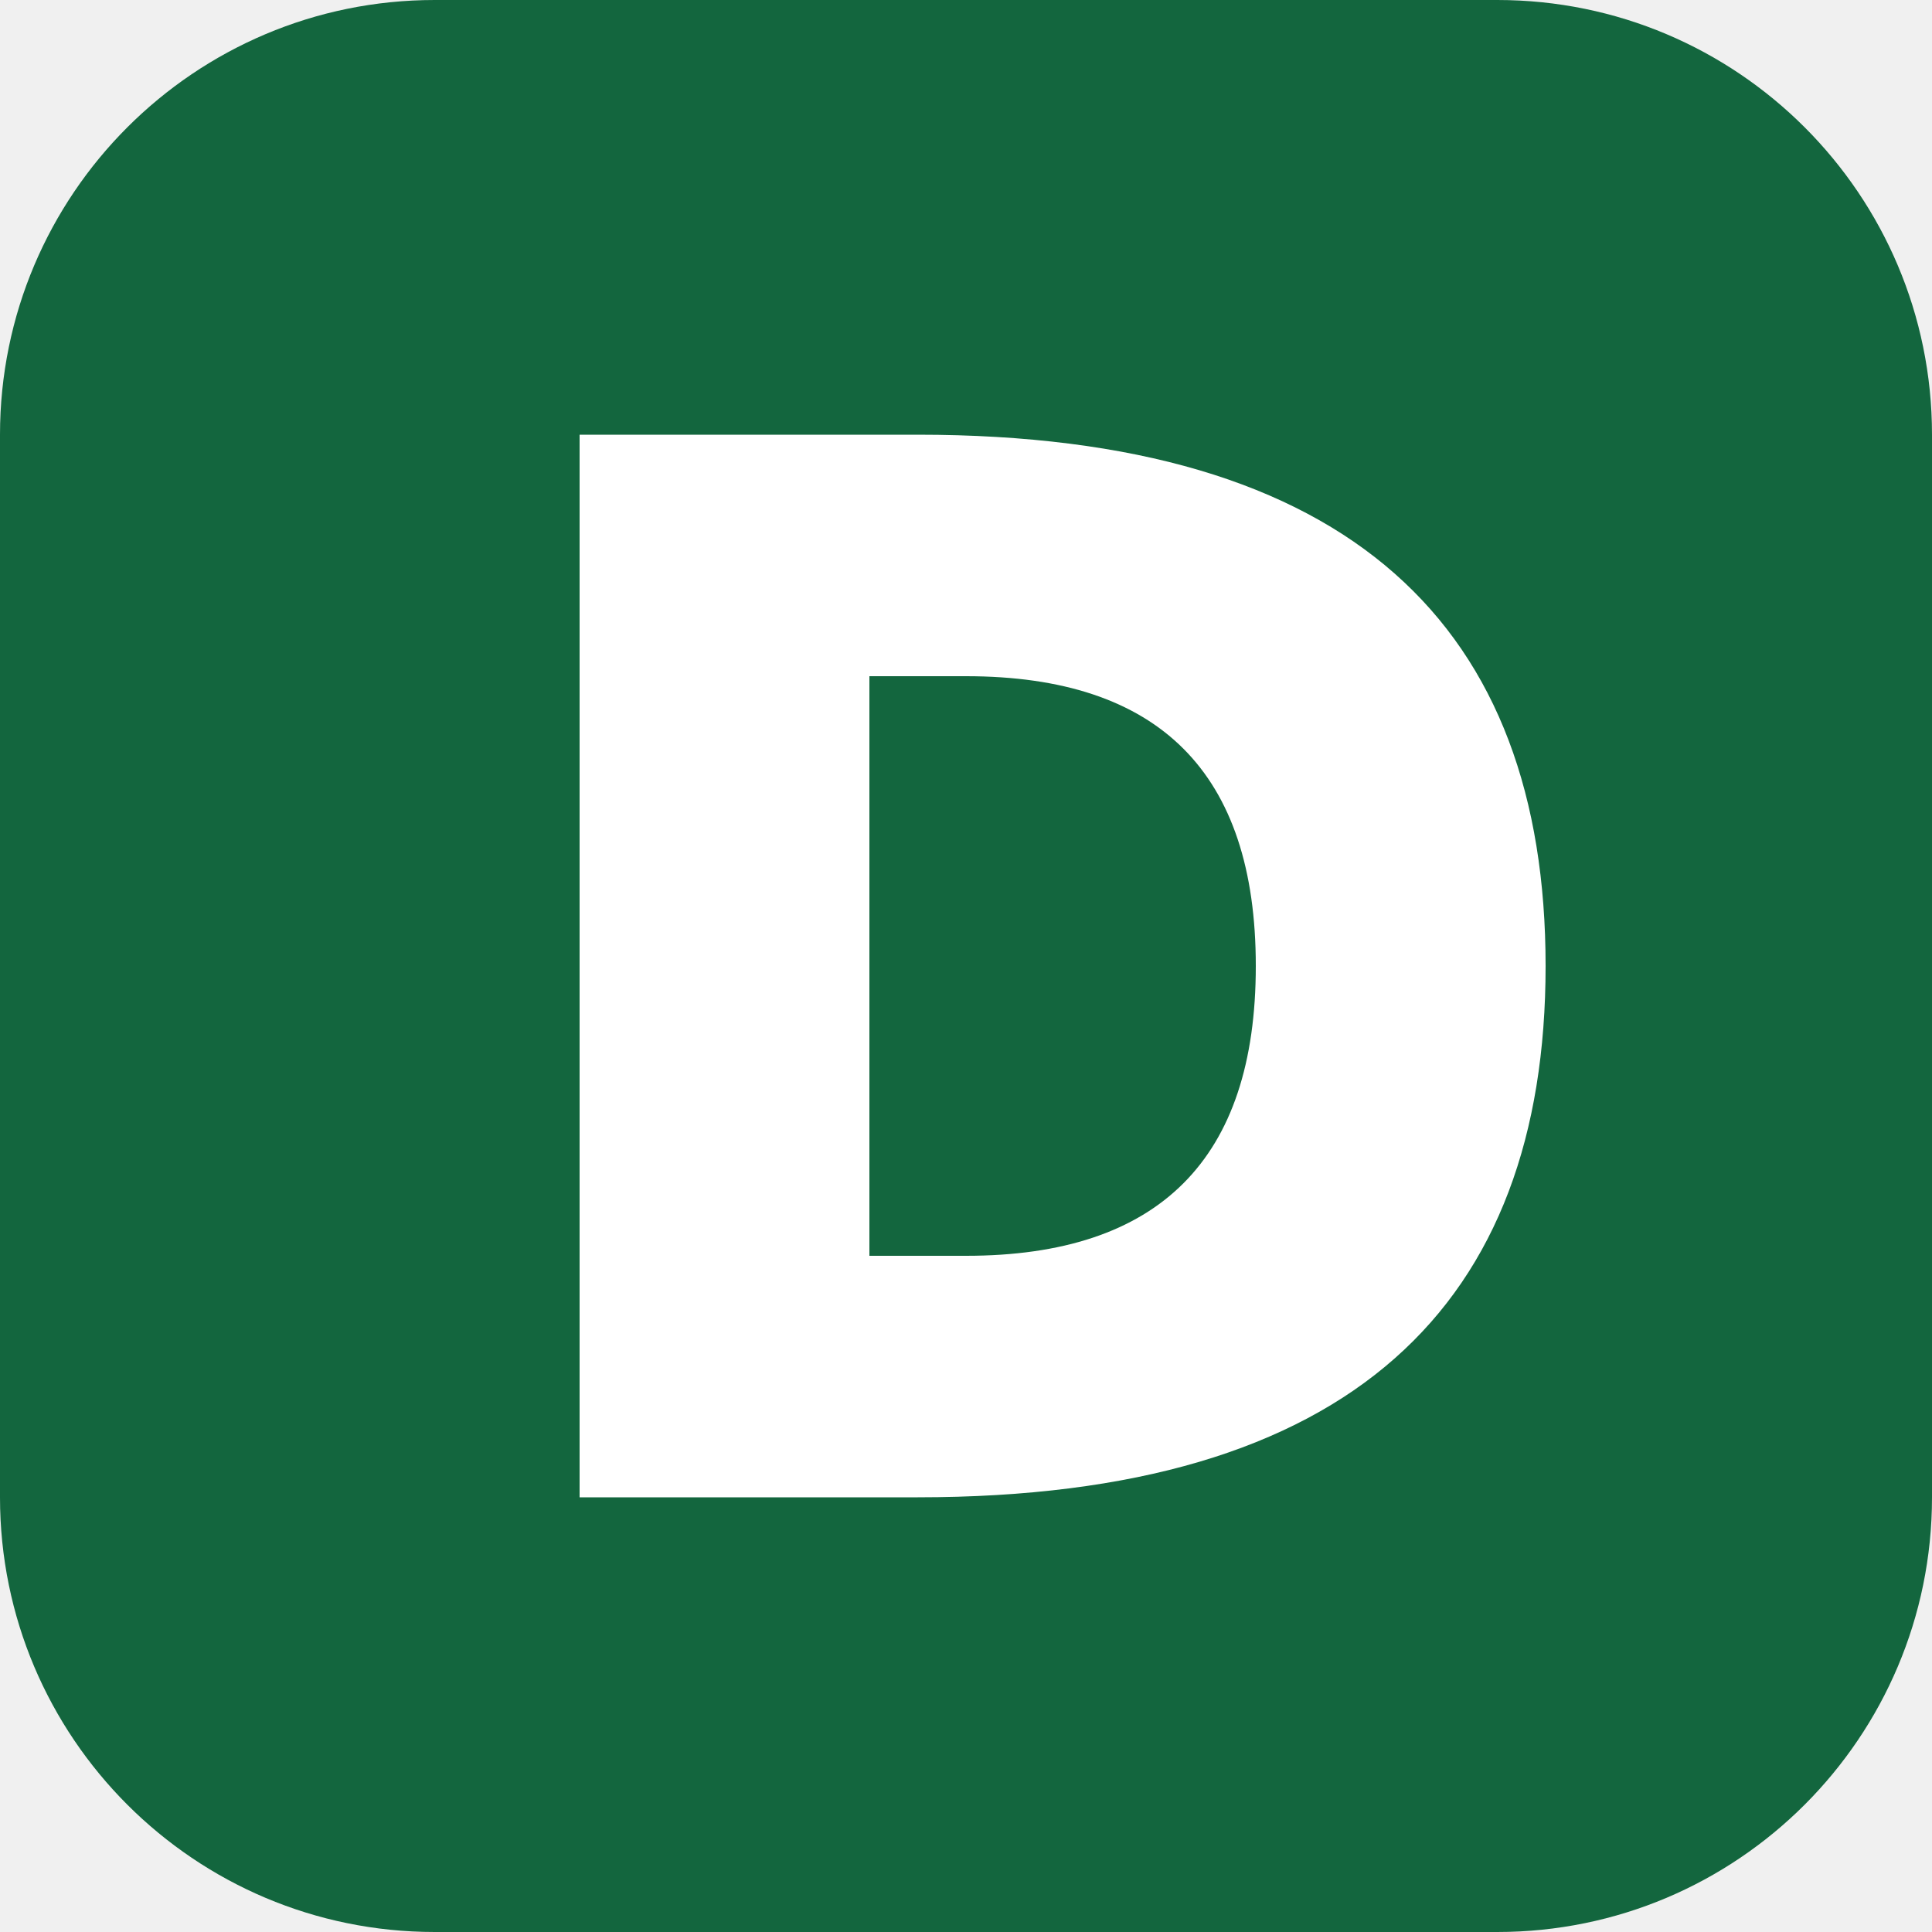
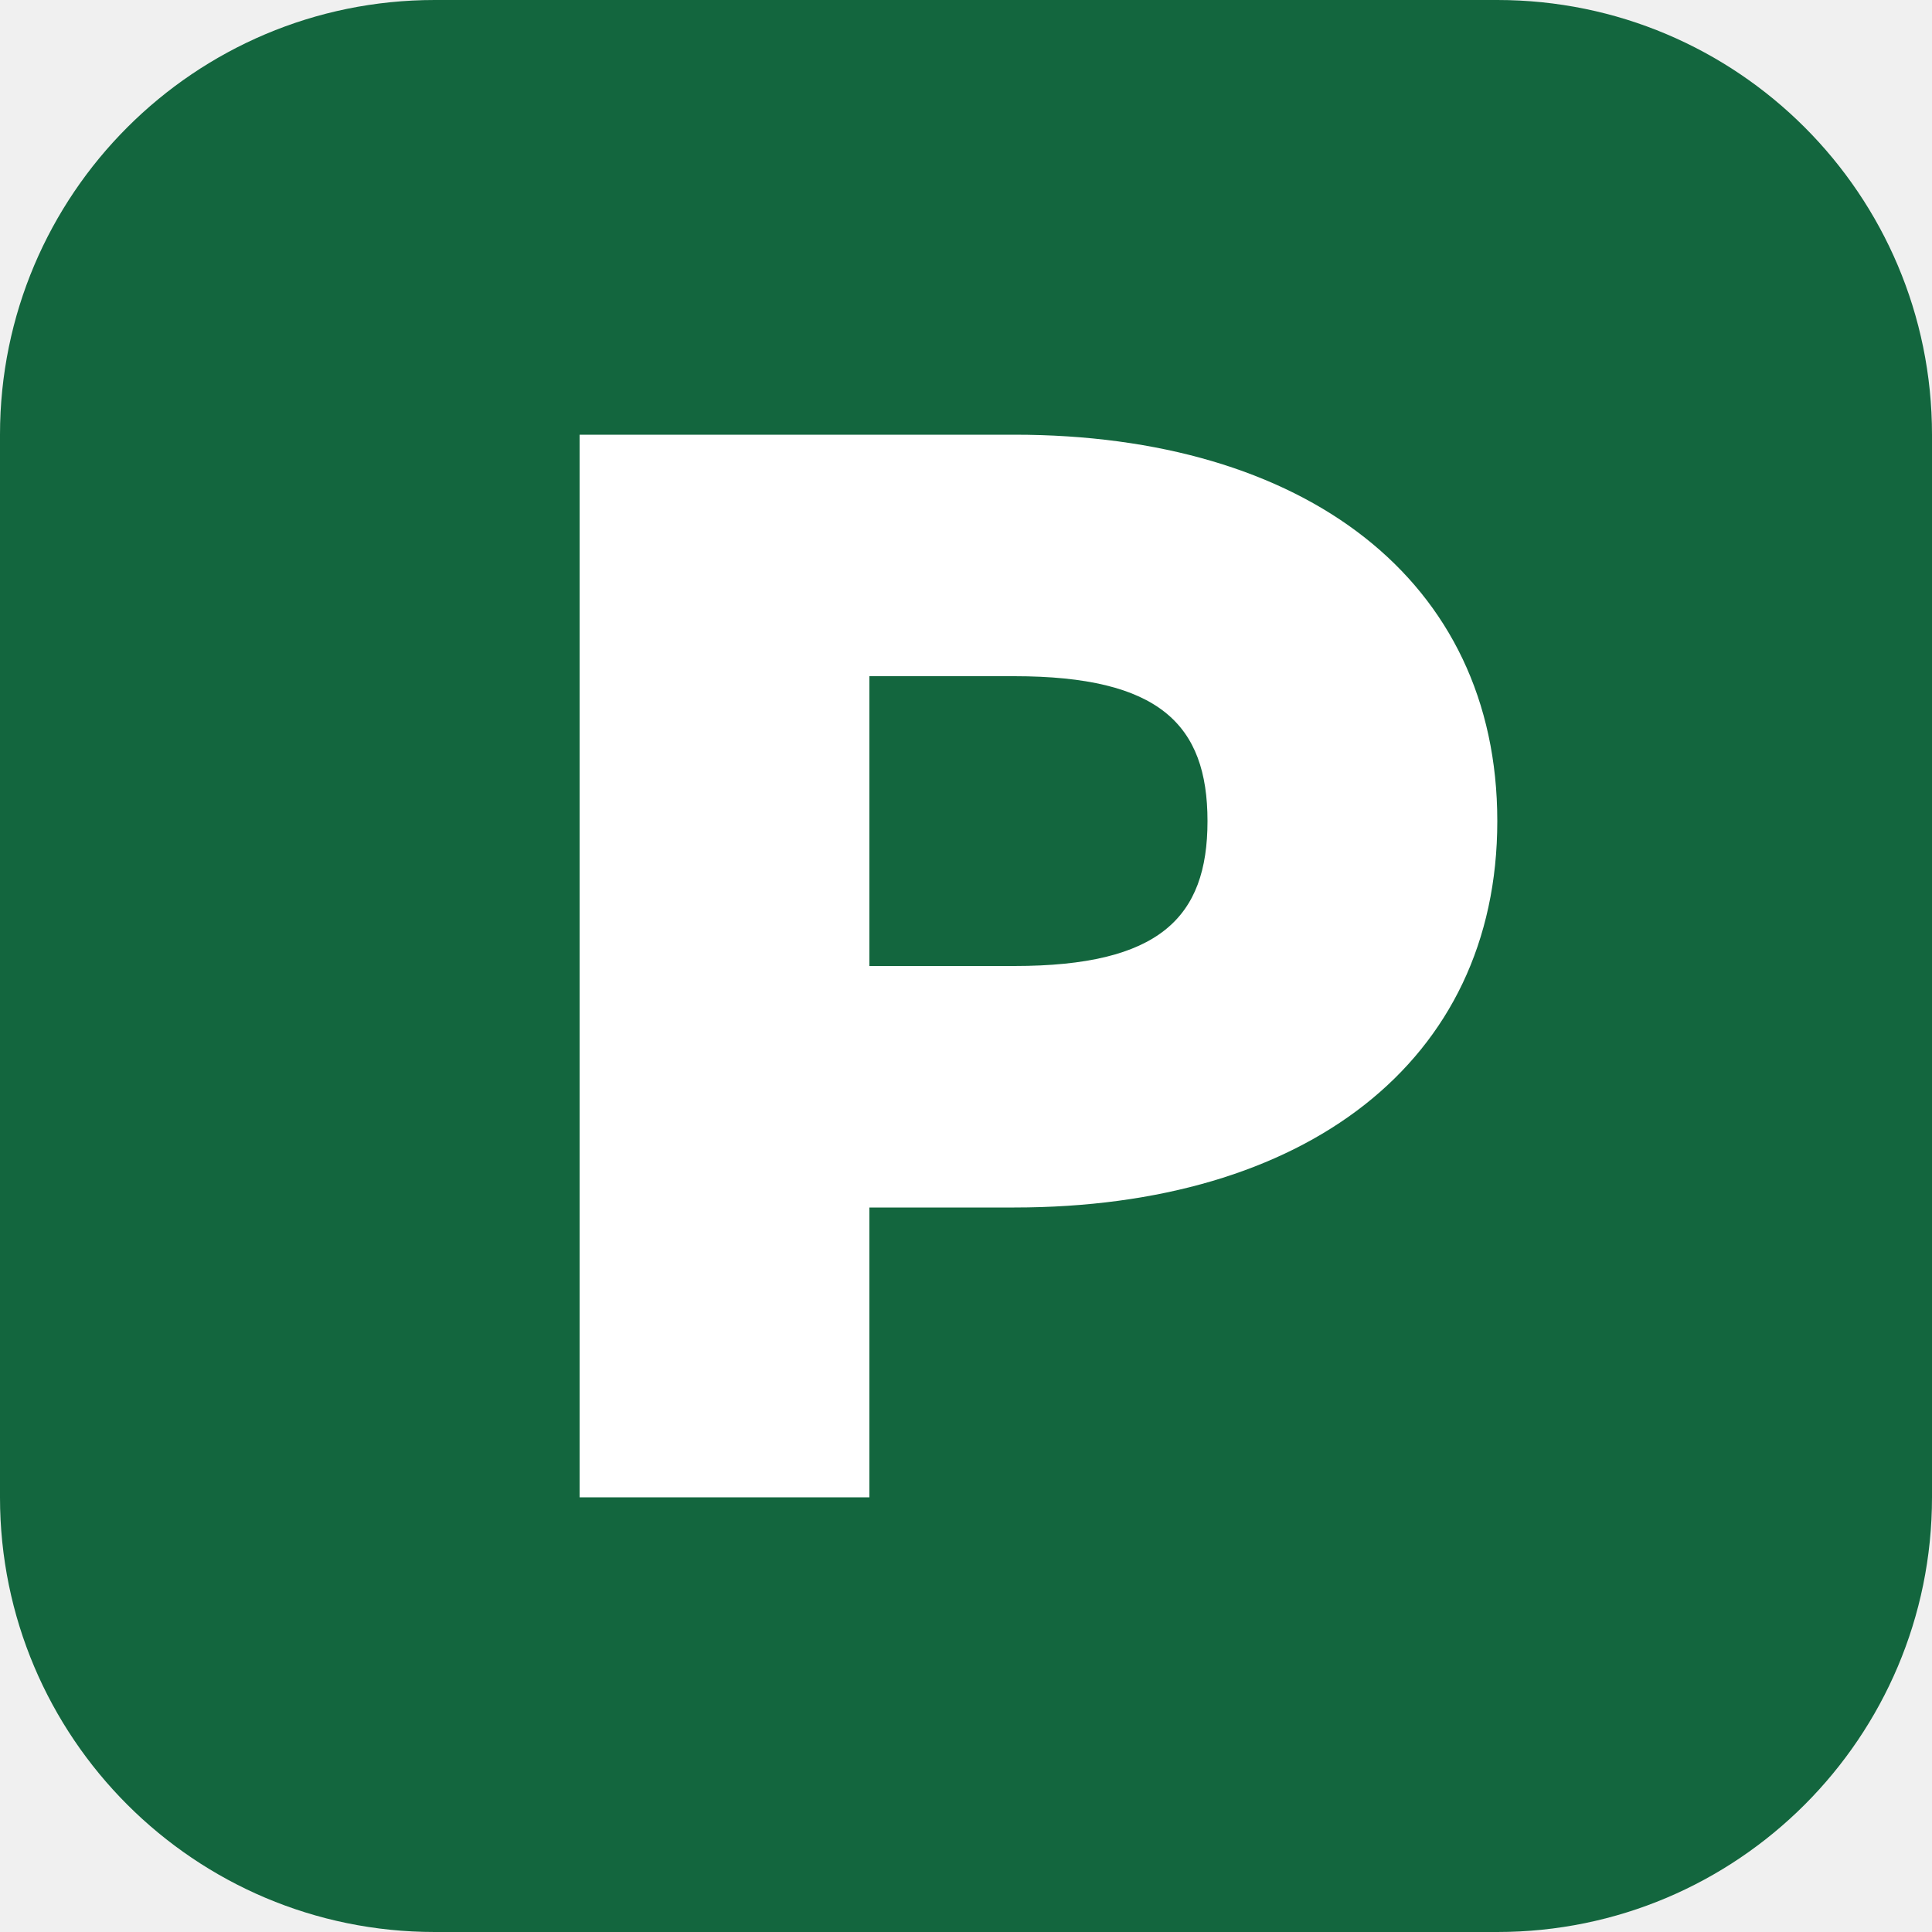
<svg xmlns="http://www.w3.org/2000/svg" viewBox="0 0 40 40">
  <rect width="40" height="40" rx="9" fill="#13663e" />
-   <path d="M12 9h7c9 0 13 4 13 11s-4 11-13 11h-7V9zm6 5v12h2c4 0 6-2 6-6s-2-6-6-6h-2z" fill="white" />
+   <path d="M12 9h9c6 0 10 3 10 8s-4 8-10 8h-3v6h-6V9zm6 5v6h3c3 0 4-1 4-3s-1-3-4-3h-3z" fill="white" />
</svg>
